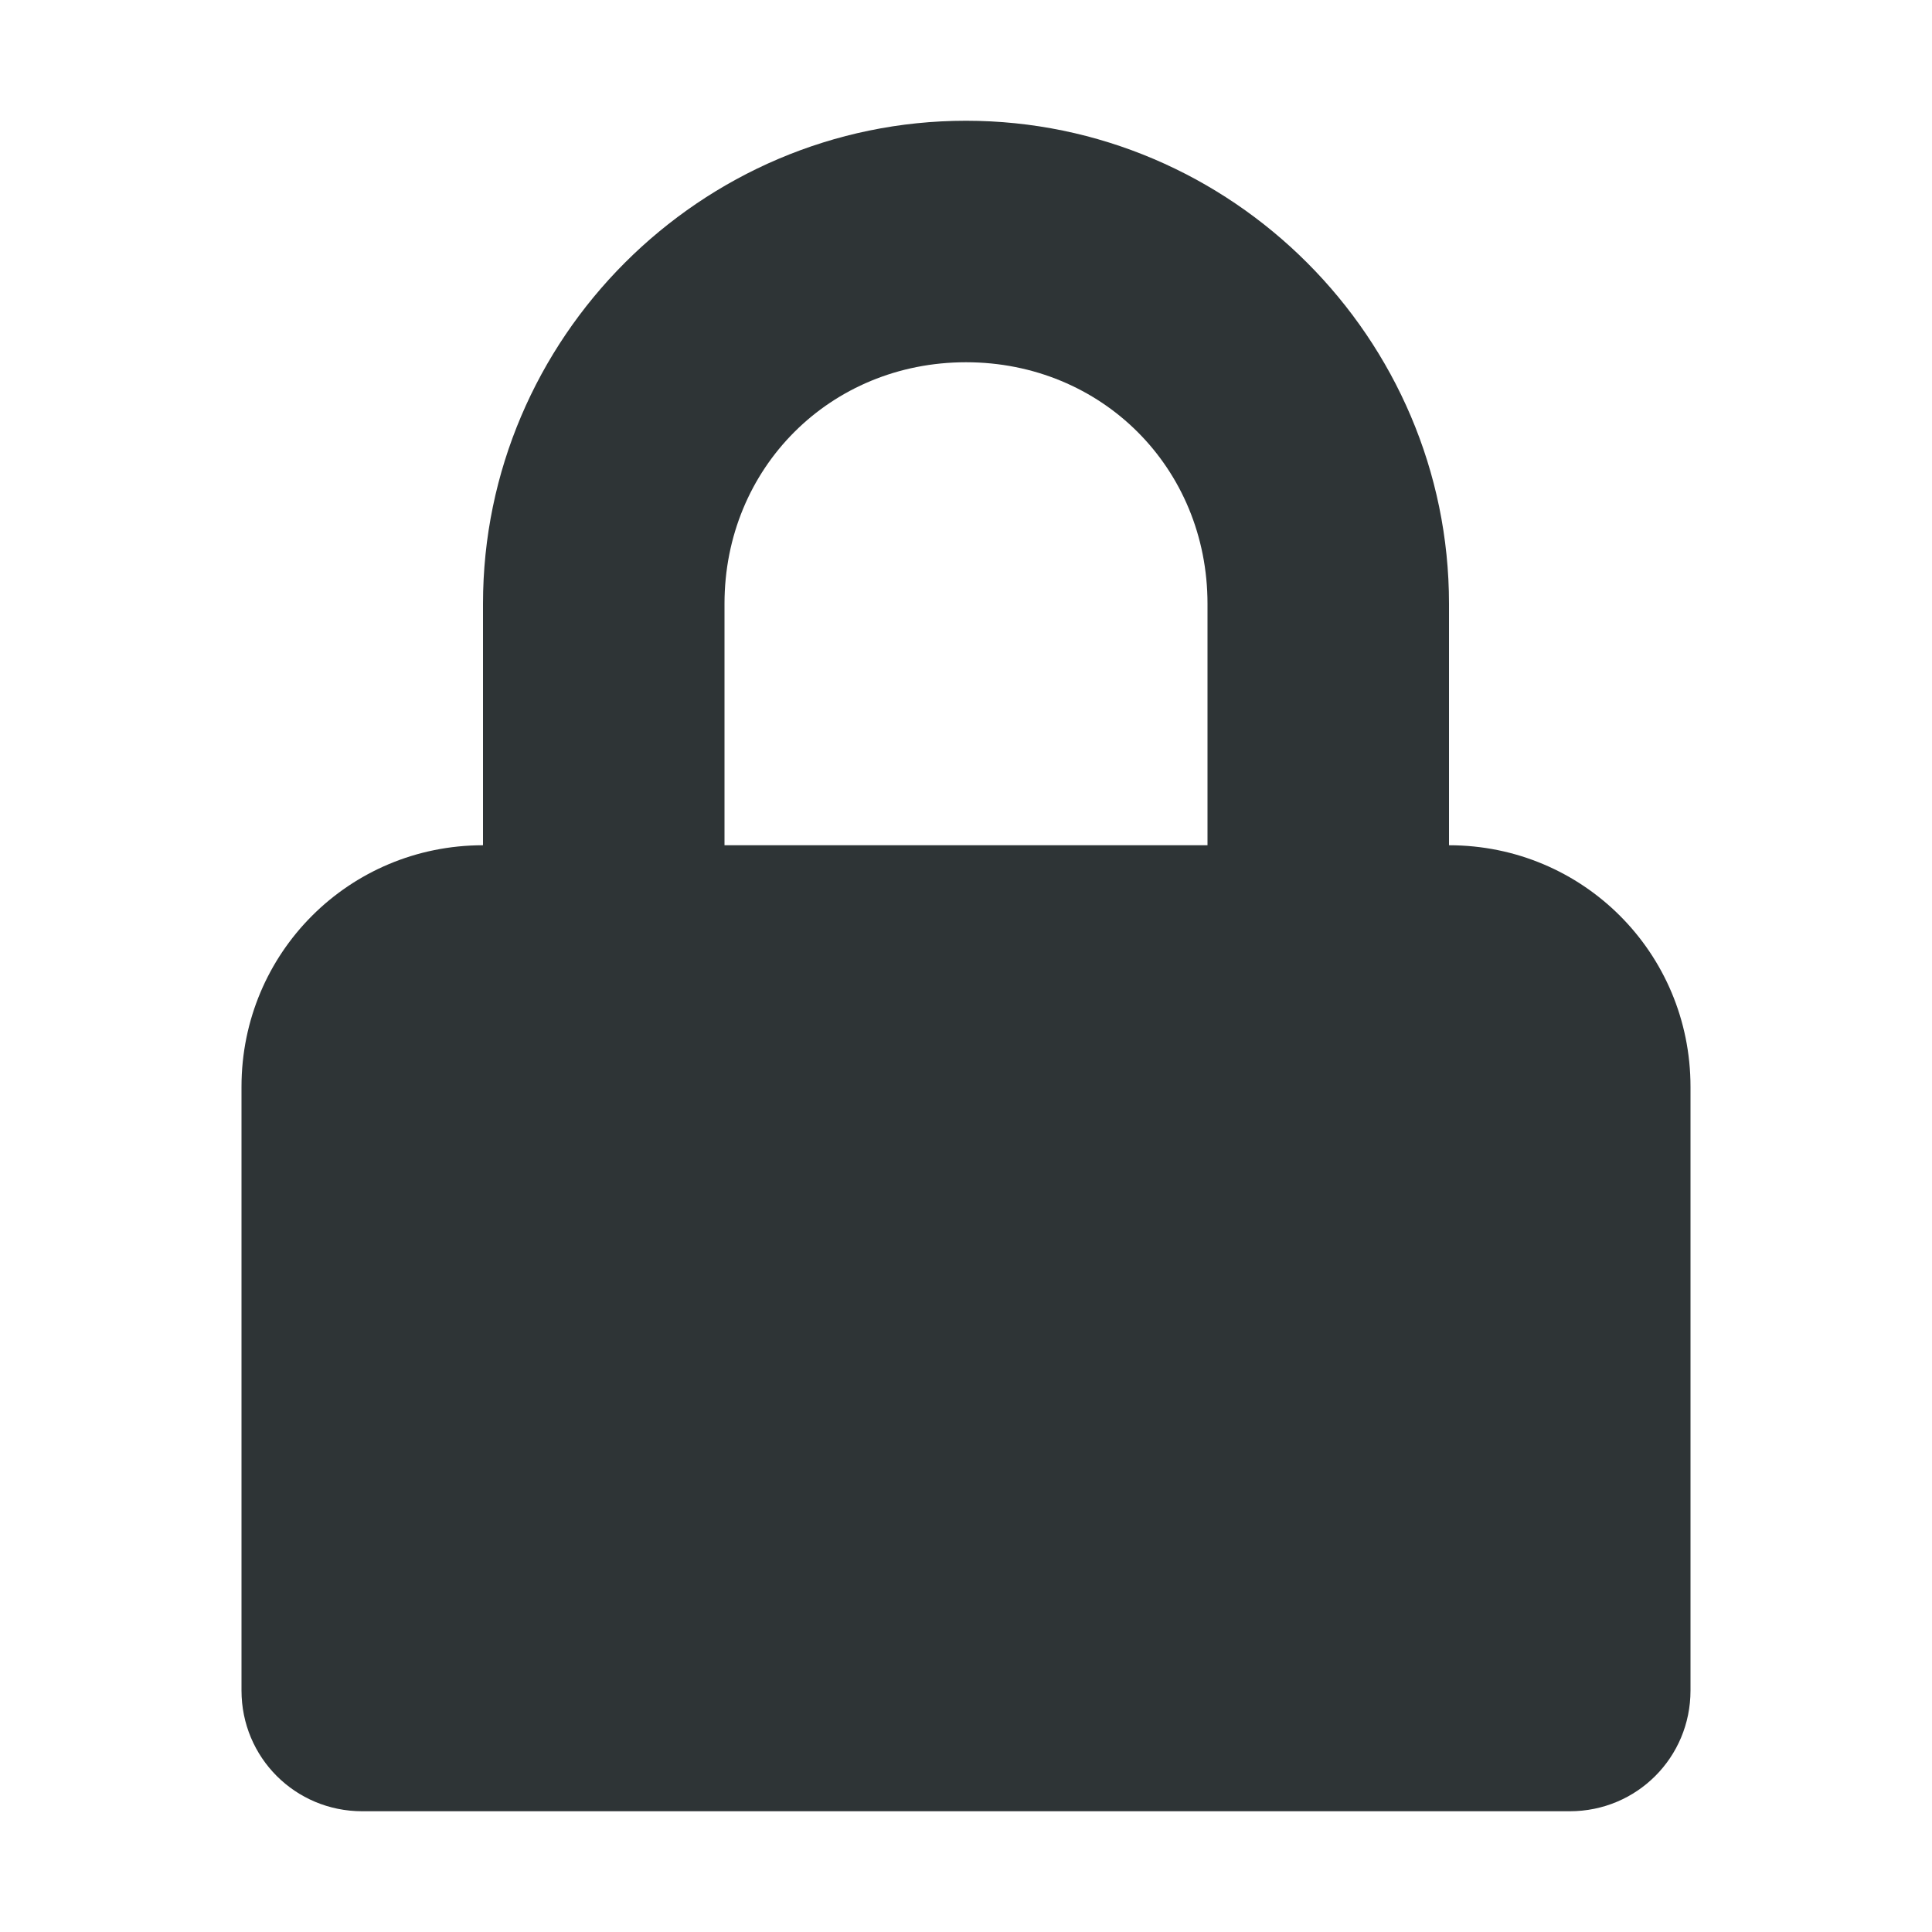
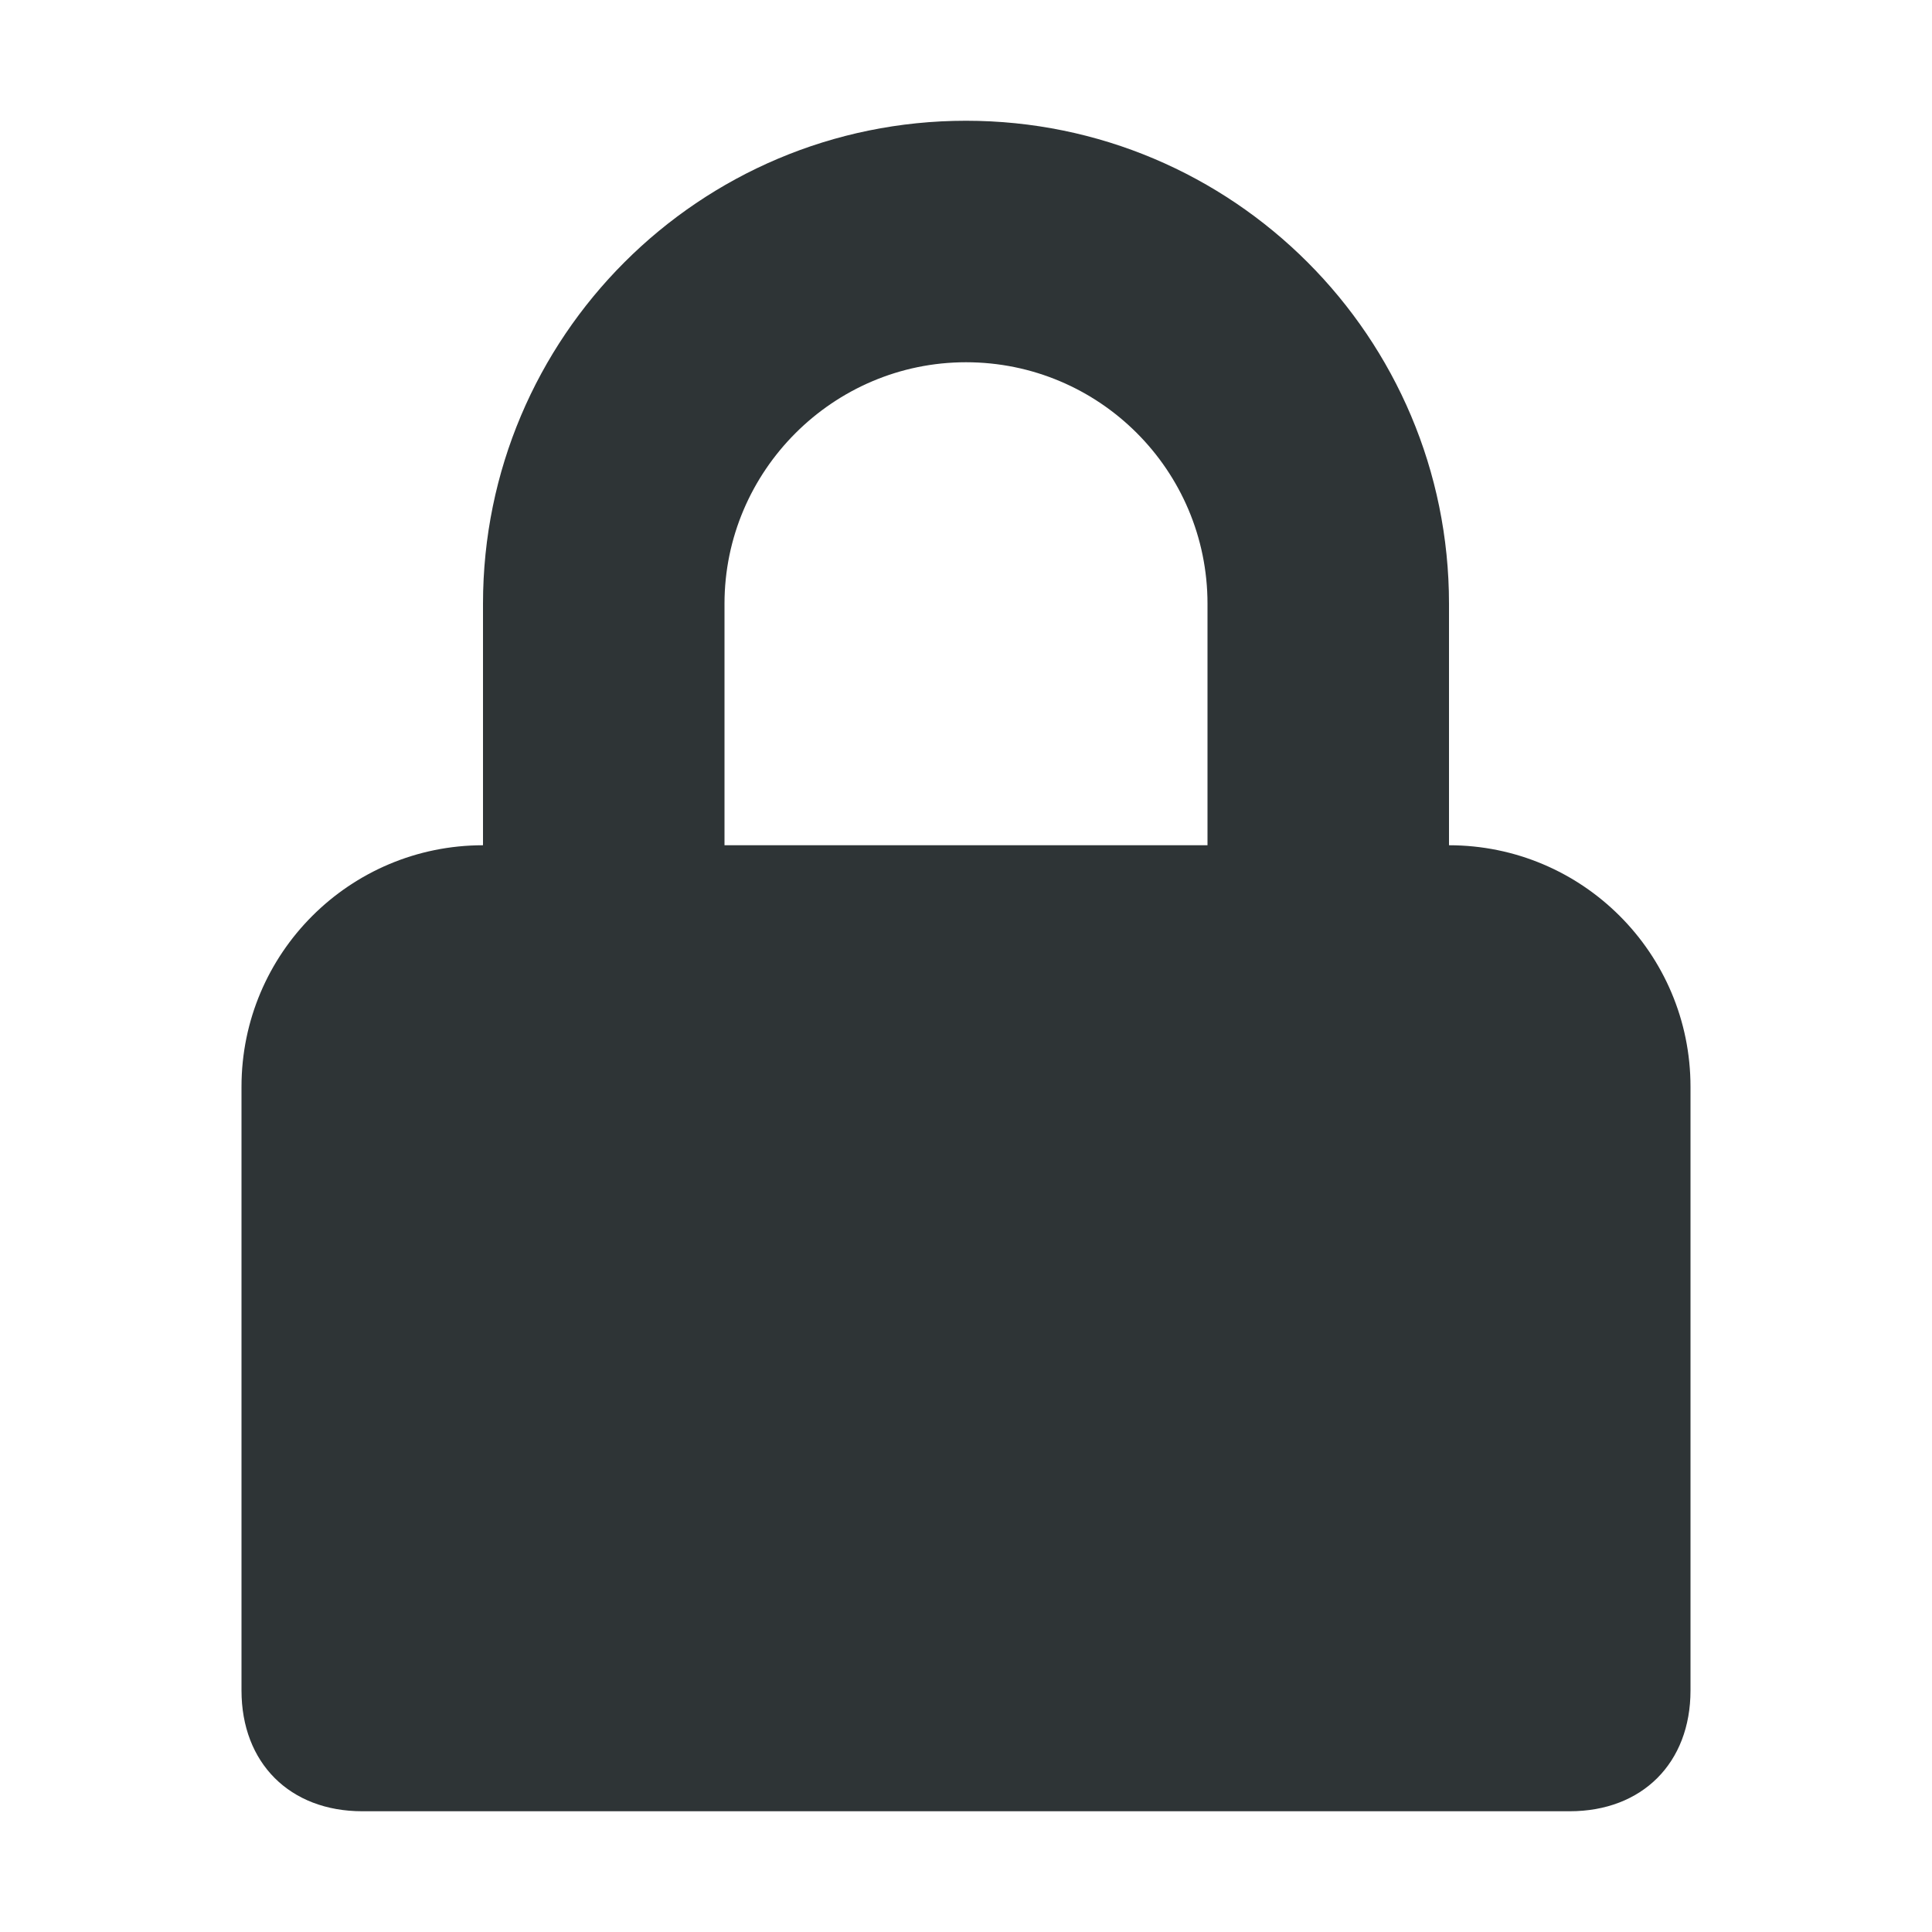
- <svg xmlns="http://www.w3.org/2000/svg" width="800px" height="800px" viewBox="0 0 16 16">
-   <path d="m 8 1 c -2.199 0 -4 1.801 -4 4 v 2 c -1.109 0 -2 0.891 -2 2 v 5 c 0 0.555 0.445 1 1 1 h 10 c 0.555 0 1 -0.445 1 -1 v -5 c 0 -1.109 -0.891 -2 -2 -2 v -2 c 0 -2.199 -1.801 -4 -4 -4 z m 0 2 c 1.125 0 2 0.875 2 2 v 2 h -4 v -2 c 0 -1.125 0.875 -2 2 -2 z m 0 0" fill="#2e3436" />
+ <svg xmlns="http://www.w3.org/2000/svg" width="800" height="800" viewBox="0 0 16 16">
+   <path fill="#2e3436" d="M8 1a4 4 0 0 0-4 4v2a2 2 0 0 0-2 2v5c0 .6.4 1 1 1h10c.6 0 1-.4 1-1V9a2 2 0 0 0-2-2V5a4 4 0 0 0-4-4zm0 2a2 2 0 0 1 2 2v2H6V5c0-1.1.9-2 2-2zm0 0" />
</svg>
